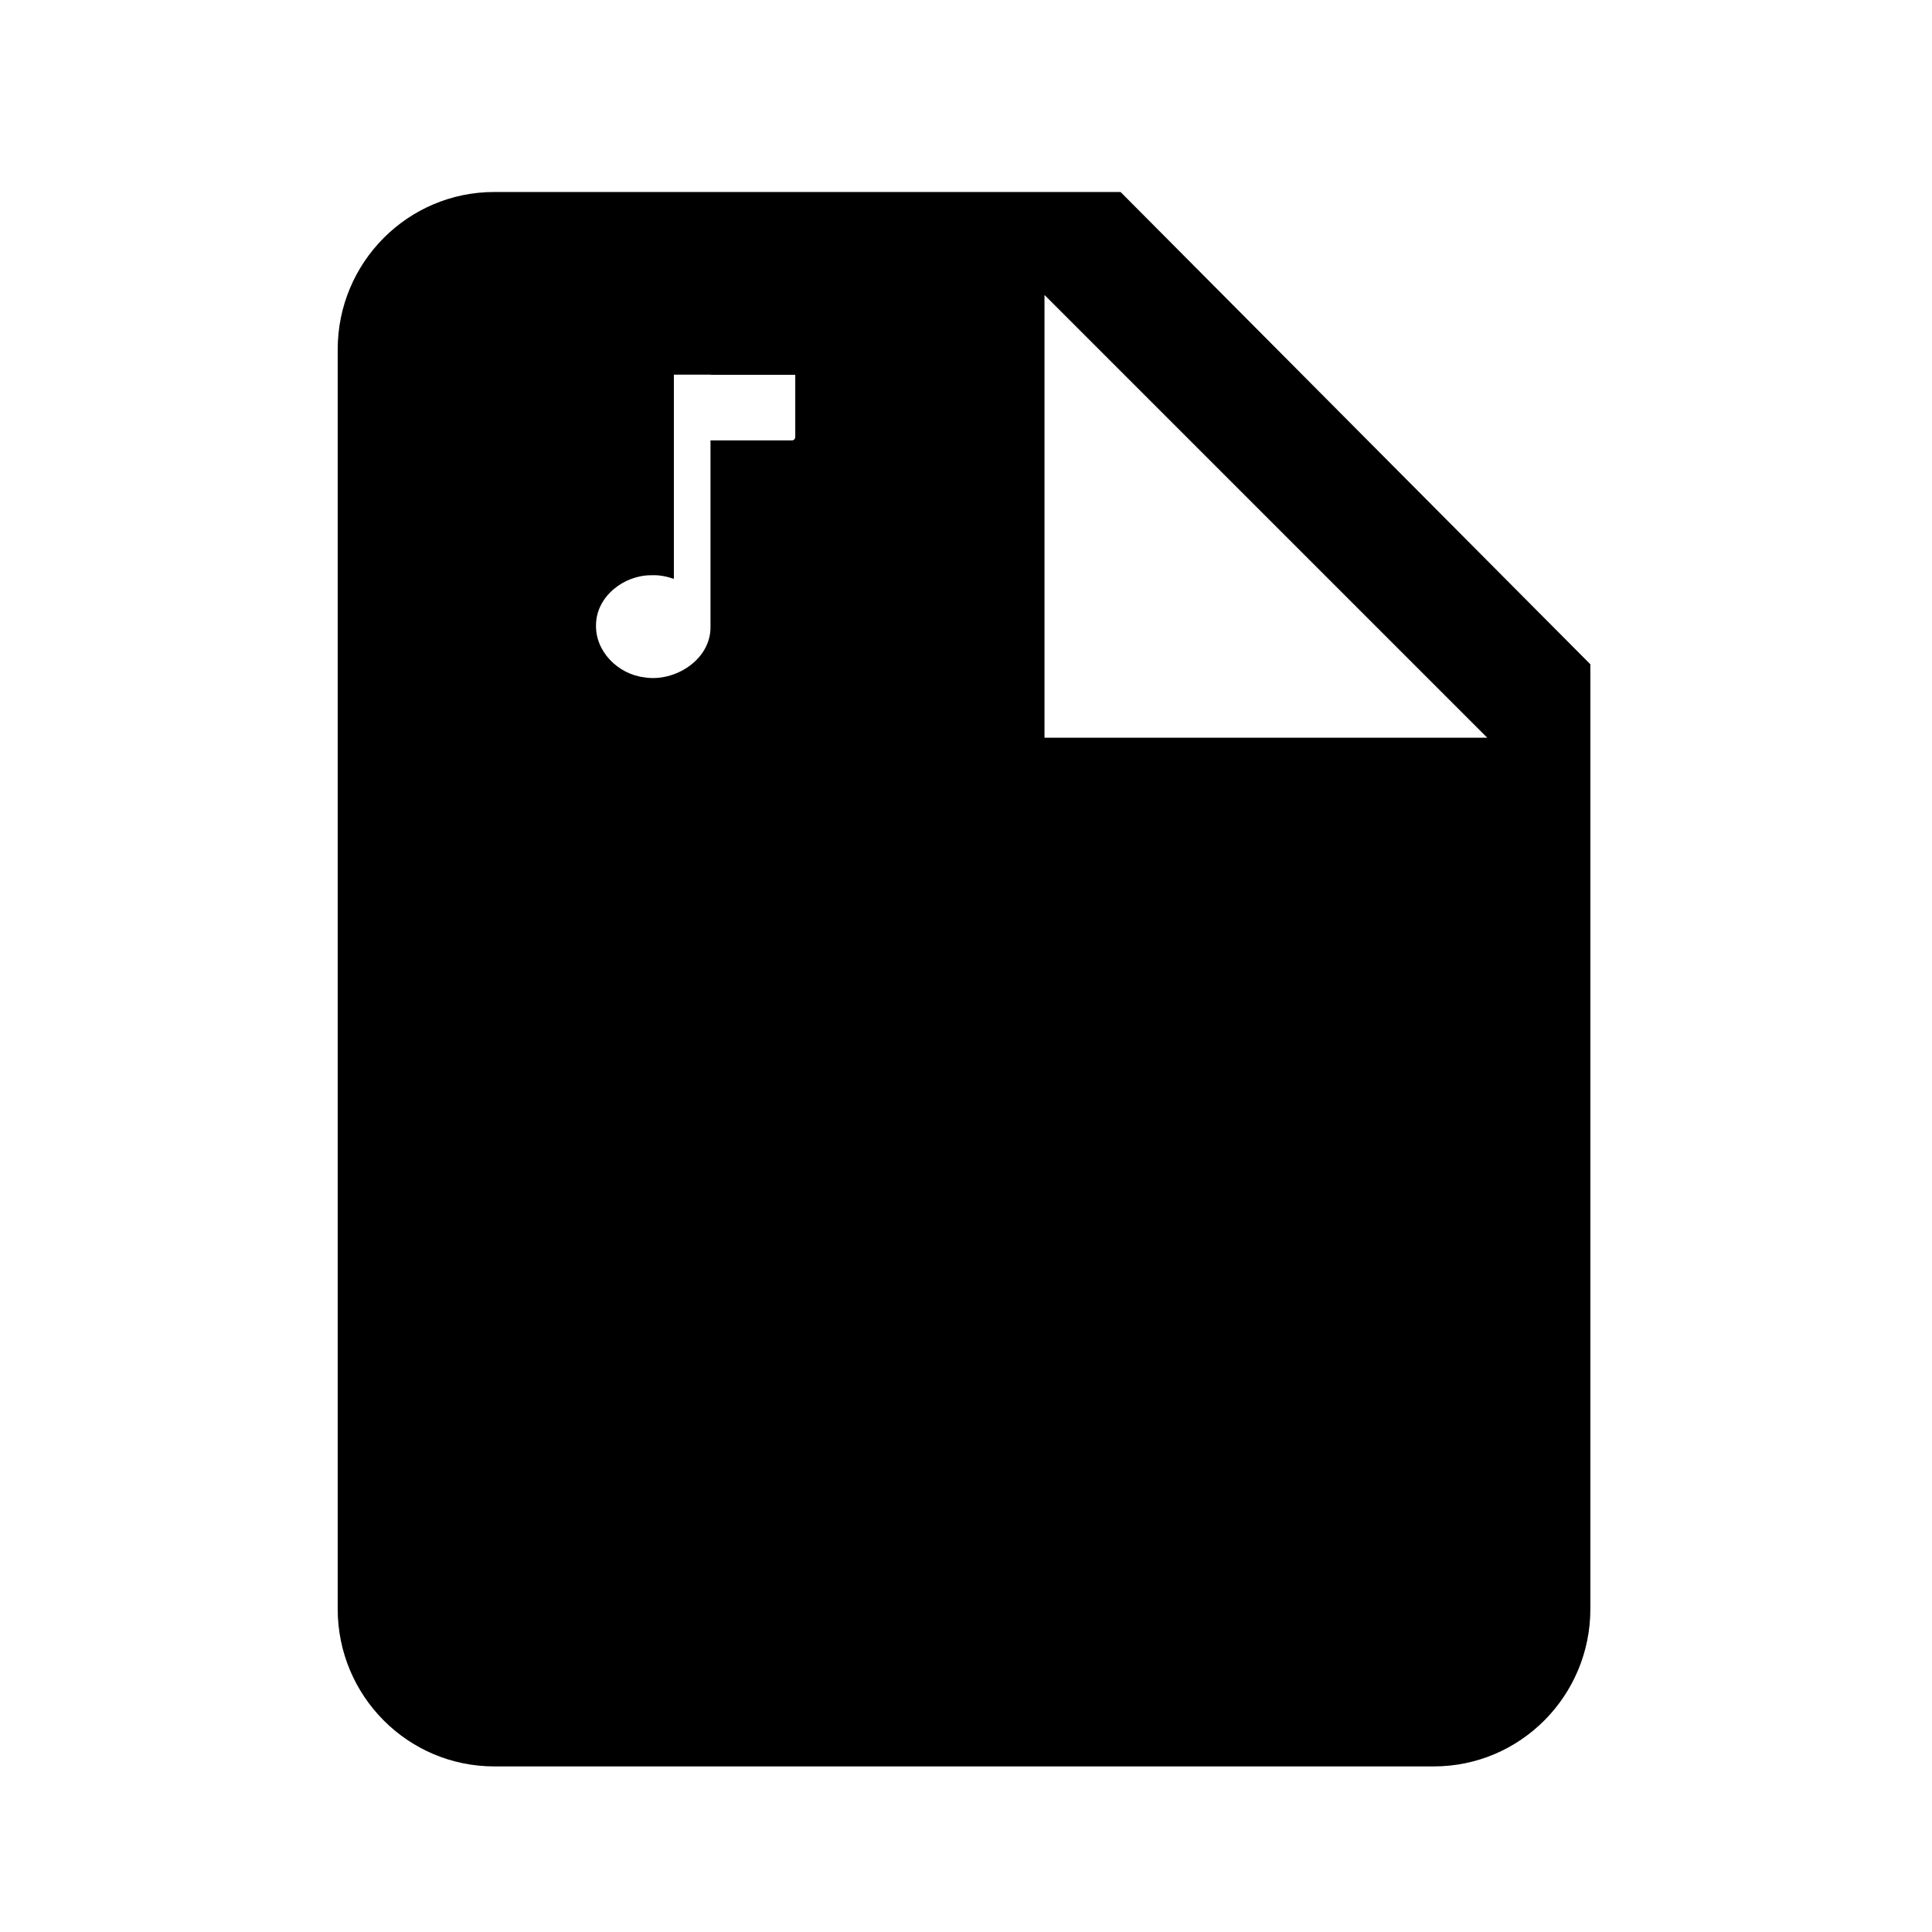
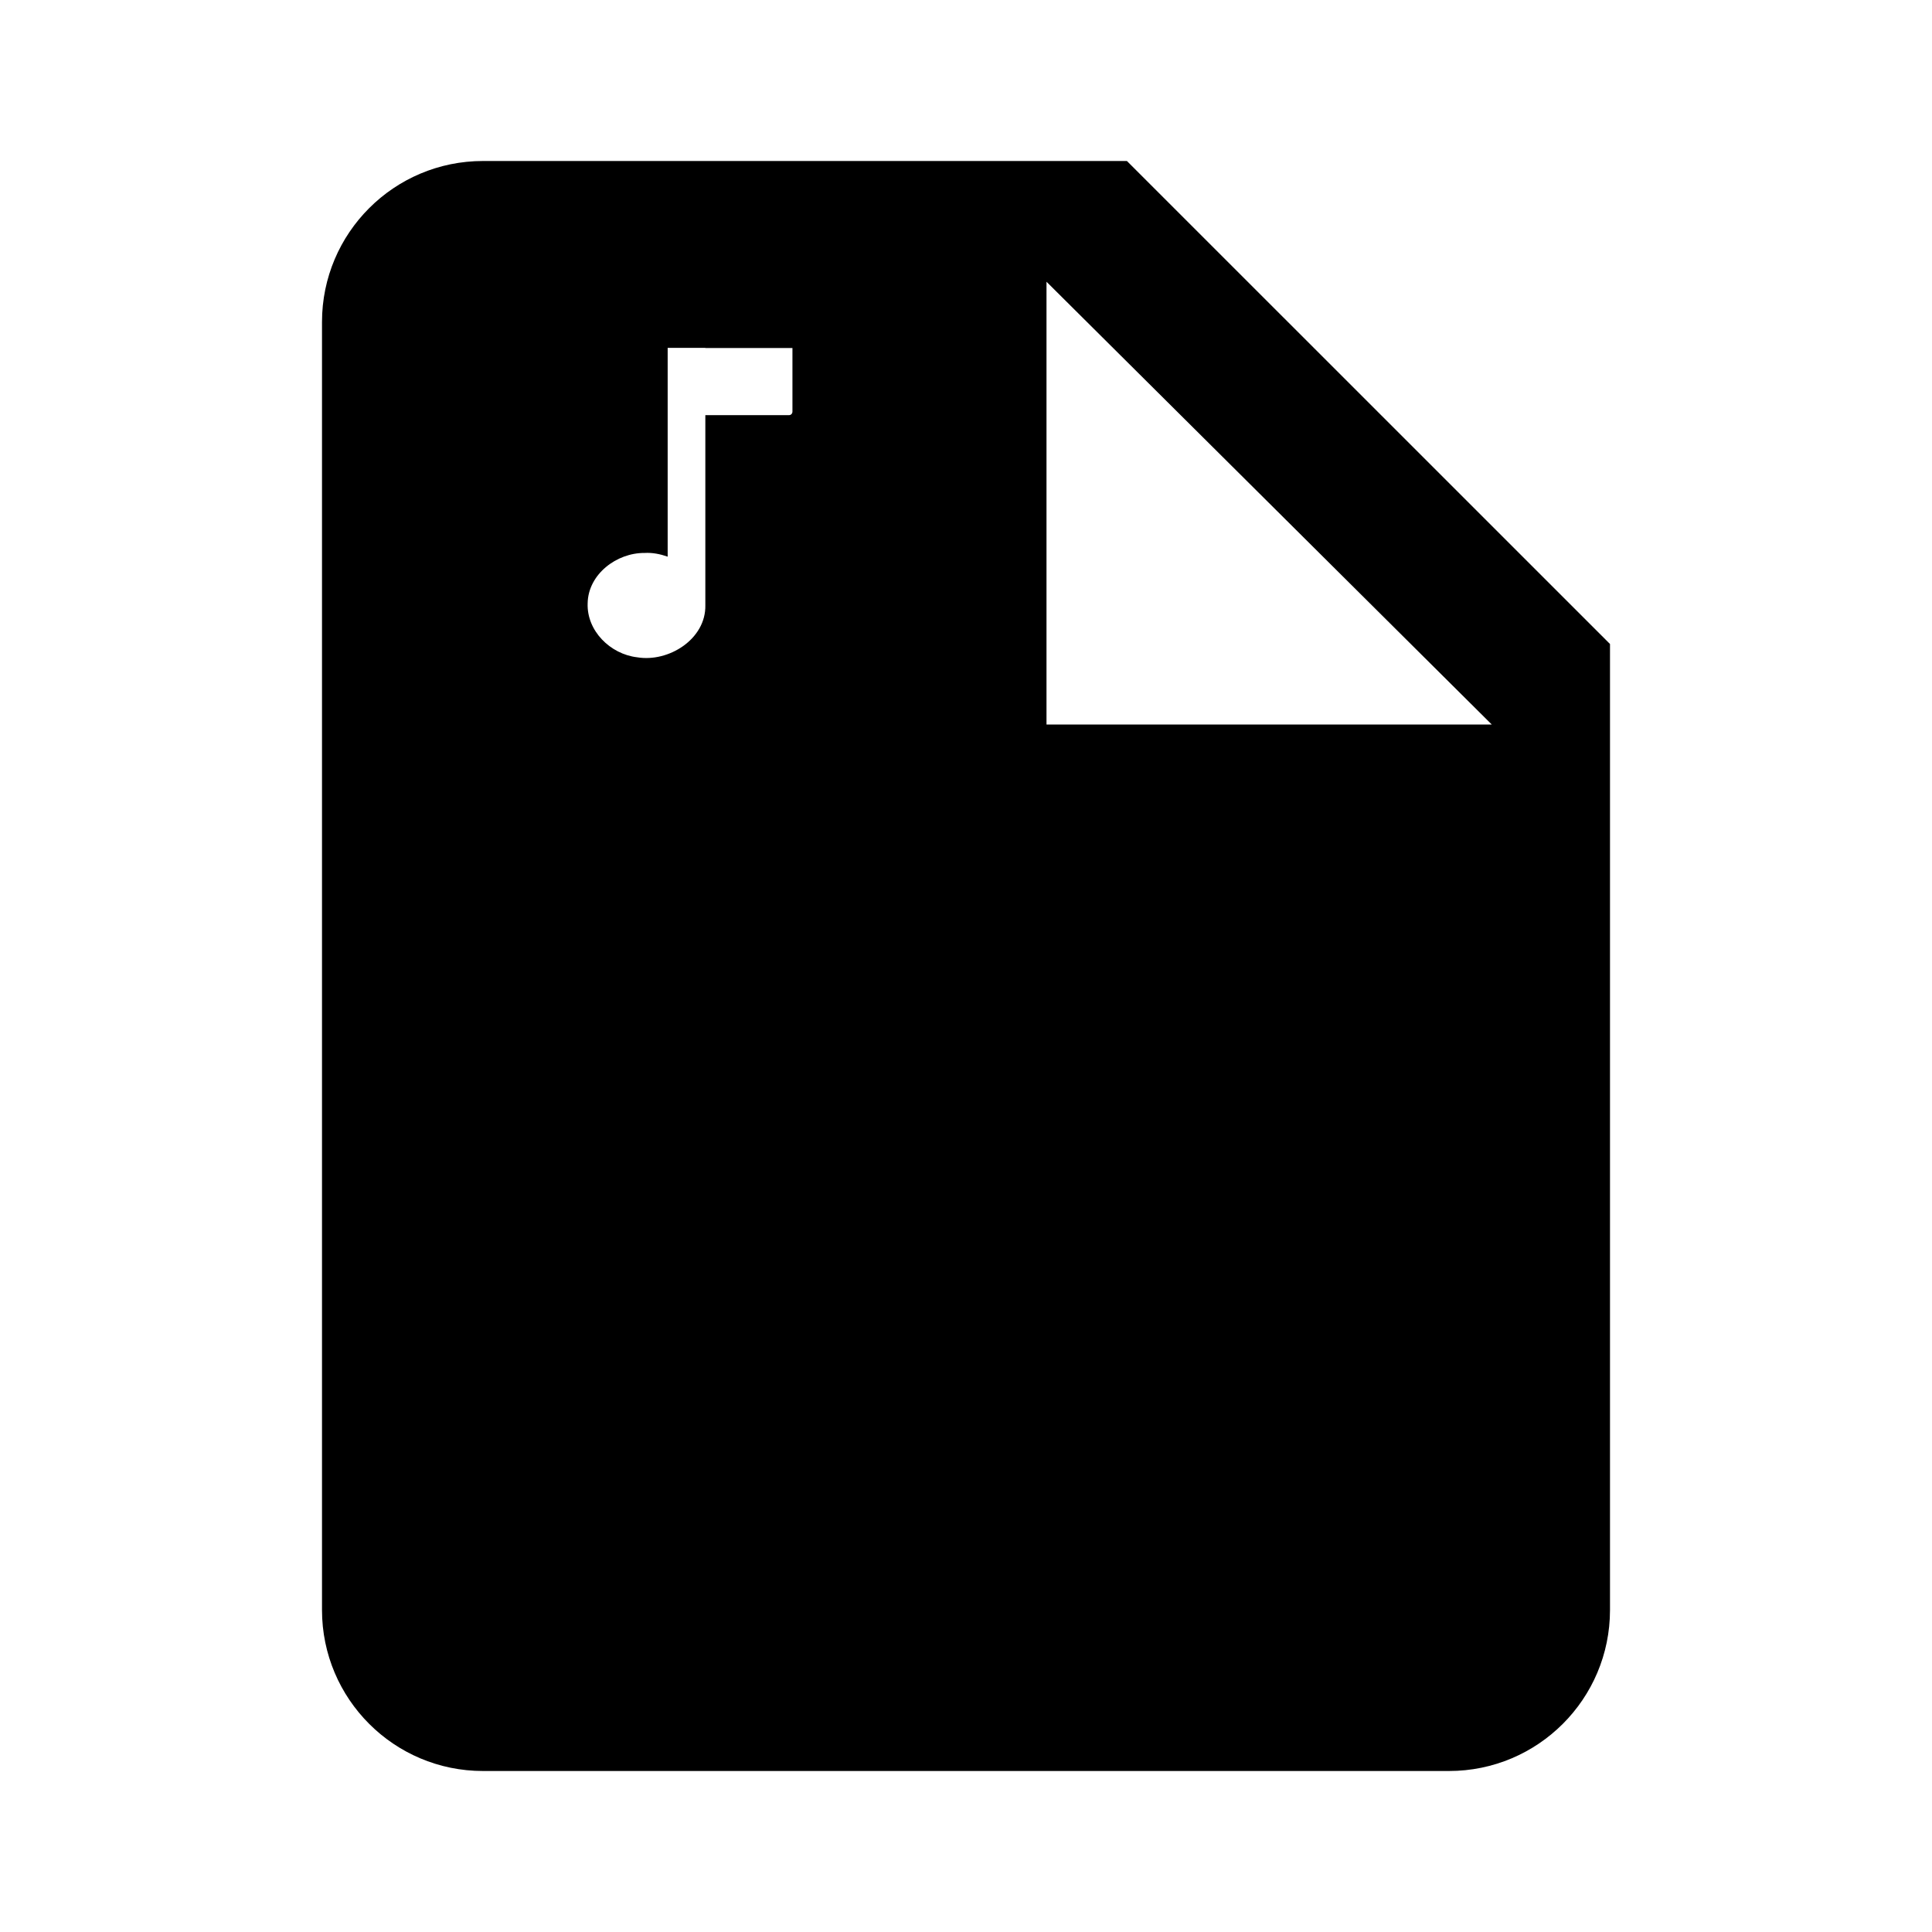
- <svg xmlns="http://www.w3.org/2000/svg" id="svg93" viewBox="0 0 24 24" height="24" width="24" version="1.1">
-   <defs id="defs97" />
-   <path d="M 6.141 2.385 A 1.945 1.956 0 0 0 4.195 4.34 L 4.195 19.988 A 1.945 1.956 0 0 0 6.141 21.943 L 17.811 21.943 A 1.945 1.956 0 0 0 19.756 19.988 L 19.756 8.252 L 13.92 2.385 L 6.141 2.385 z M 12.975 3.664 L 18.475 9.164 L 12.975 9.164 L 12.975 3.664 z M 8.371 4.654 L 8.826 4.654 L 8.826 4.656 L 9.879 4.656 L 9.879 4.969 L 9.879 5.215 L 9.879 5.428 C 9.879 5.451 9.861 5.471 9.838 5.471 L 8.826 5.471 L 8.826 7.678 L 8.826 7.781 C 8.835 8.193 8.383 8.478 8.002 8.414 C 7.679 8.375 7.392 8.093 7.404 7.758 C 7.41 7.405 7.755 7.143 8.092 7.146 C 8.187 7.141 8.281 7.16 8.371 7.191 L 8.371 4.654 z " style="fill:#000000;fill-rule:evenodd;stroke-width:0.759" id="path343" />
+ <svg xmlns="http://www.w3.org/2000/svg" version="1.1" width="24" height="24" viewBox="0 0 24 24">
+   <path style="fill:#000000;fill-rule:evenodd;stroke-width:0.778" d="M 6,2 A 2,2 0 0 0 4,3.999 V 20.001 A 2,2 0 0 0 6,22 H 18 A 2,2 0 0 0 20,20.001 V 8 L 13.999,2 Z M 13,3.5 18.531,9 H 13 Z M 8.294,4.321 h 0.468 v 0.002 h 1.082 v 0.32 0.252 0.218 c 0,0.024 -0.018,0.044 -0.042,0.044 H 8.762 V 7.412 7.518 C 8.771,7.939 8.306,8.231 7.914,8.165 7.582,8.126 7.287,7.837 7.3,7.494 7.306,7.134 7.66,6.866 8.007,6.869 c 0.098,-0.006 0.195,0.014 0.287,0.046 z" />
</svg>
